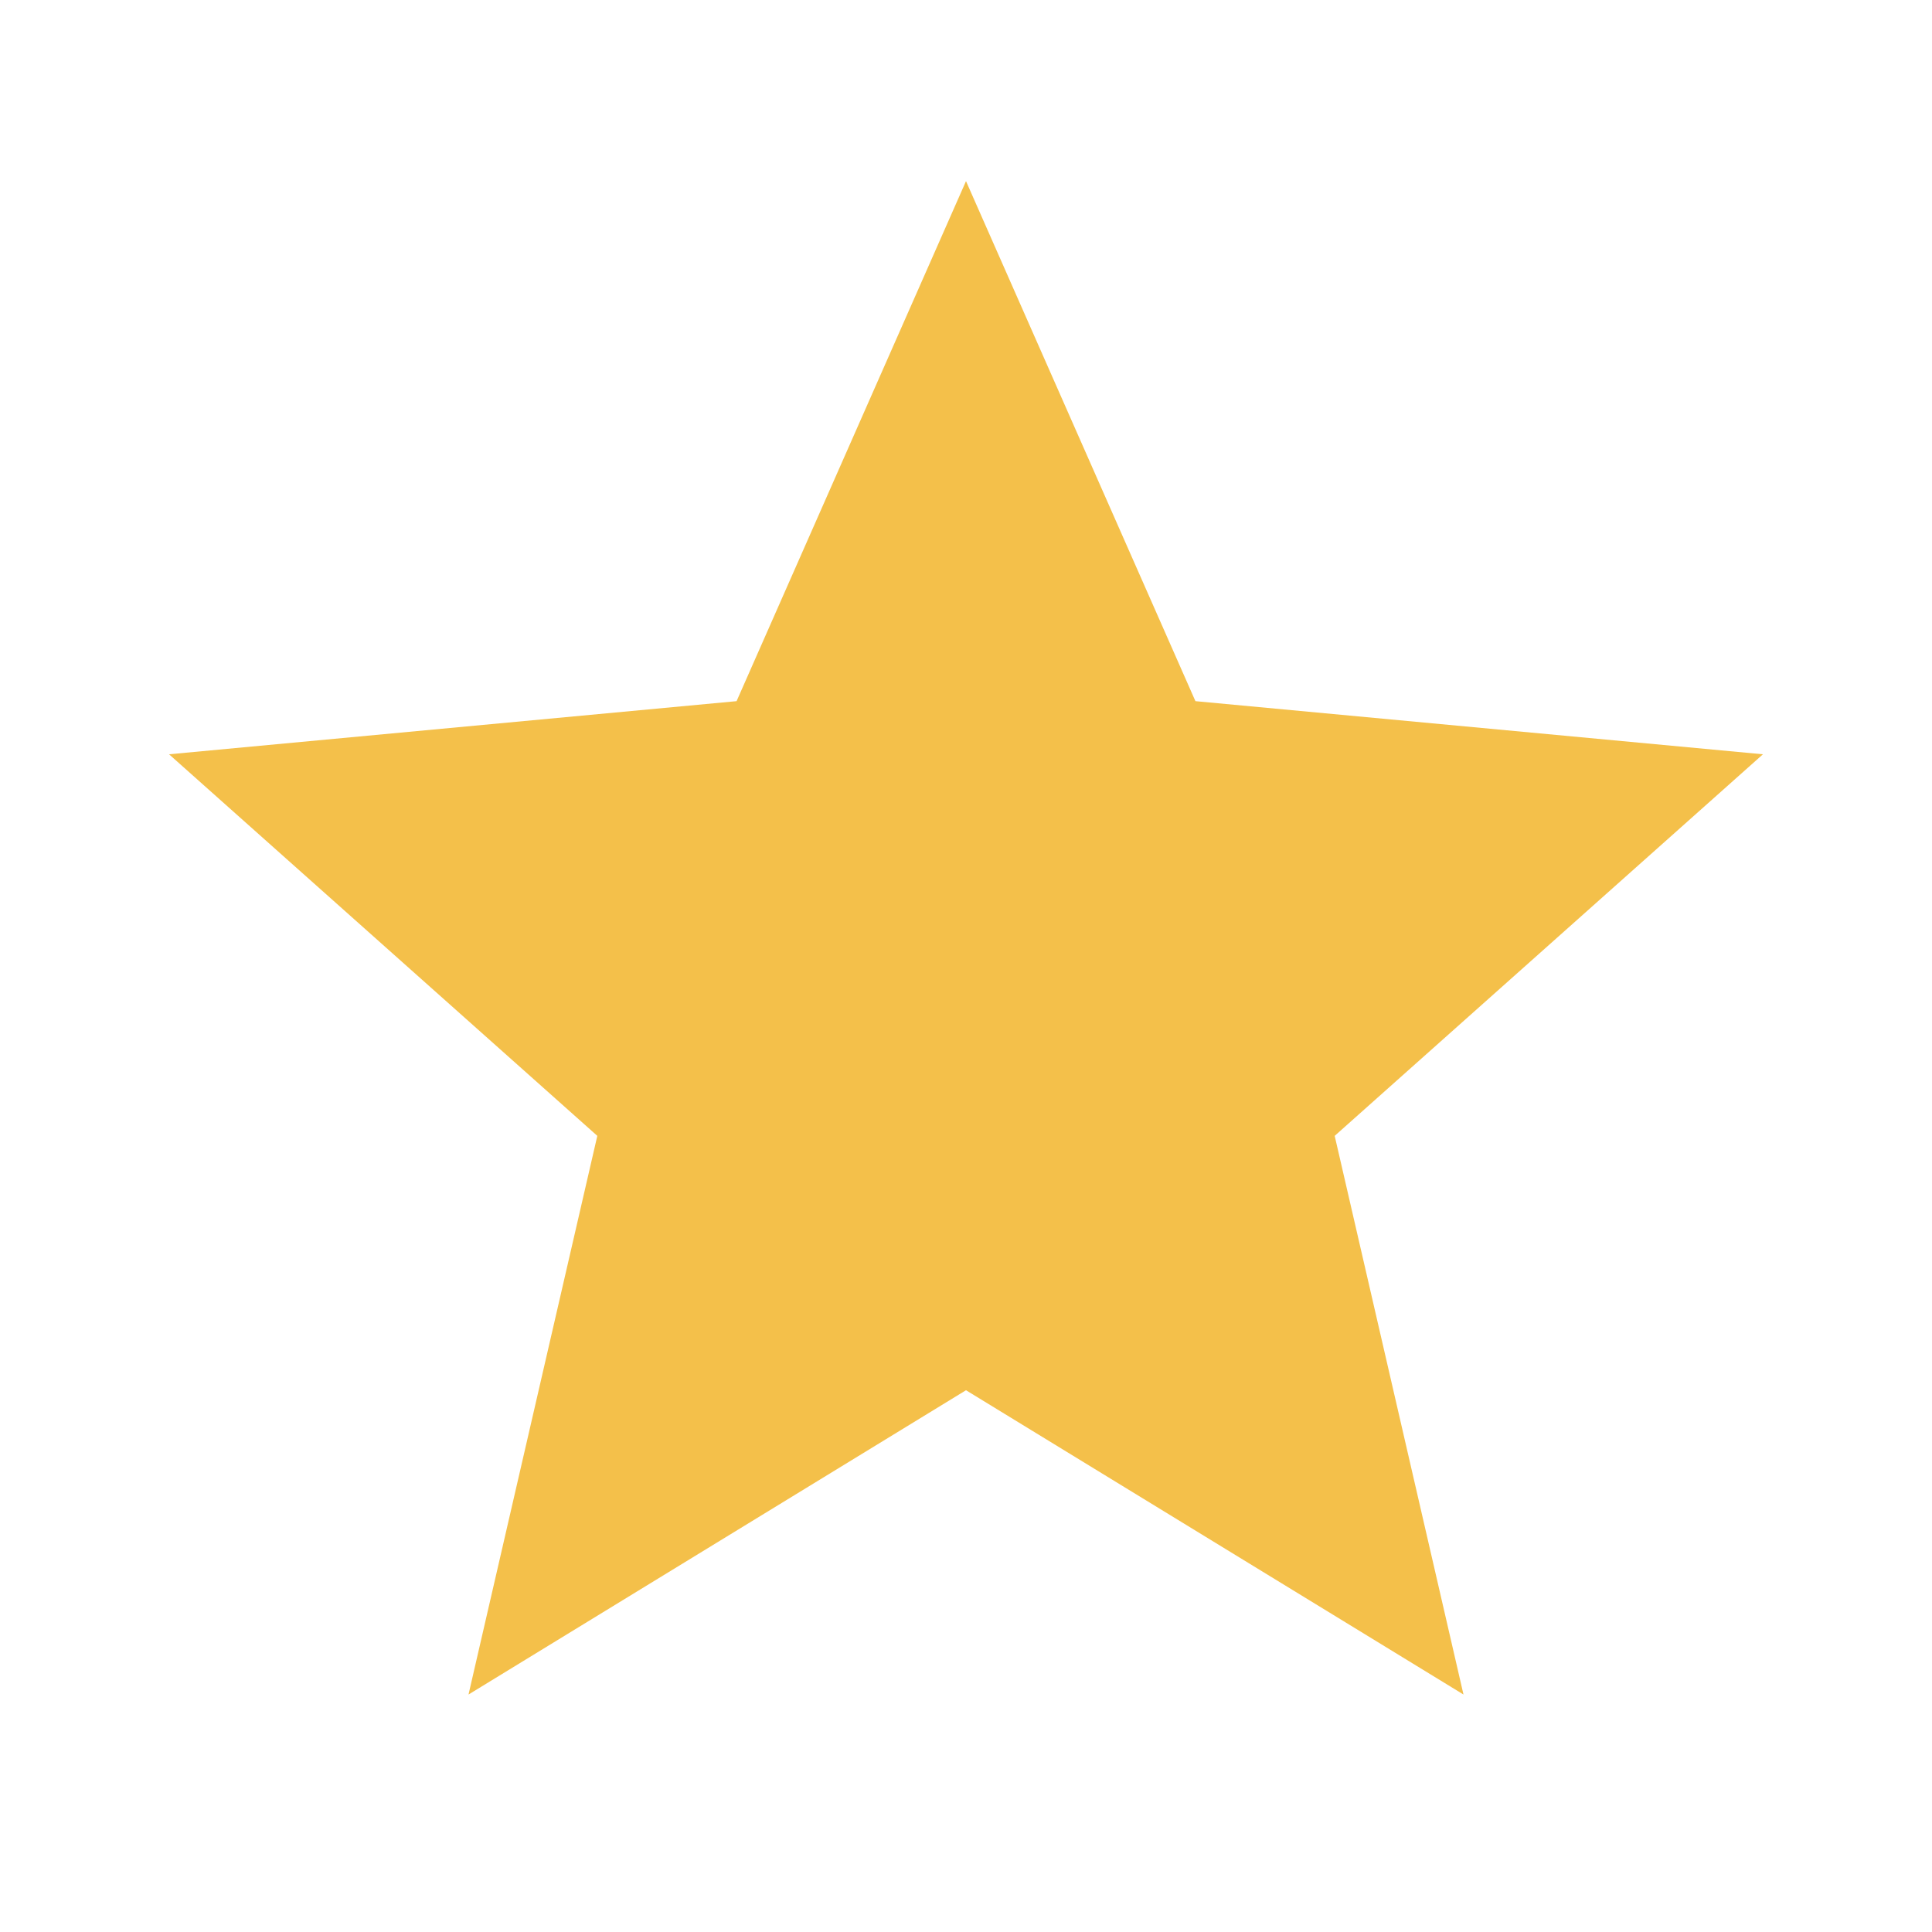
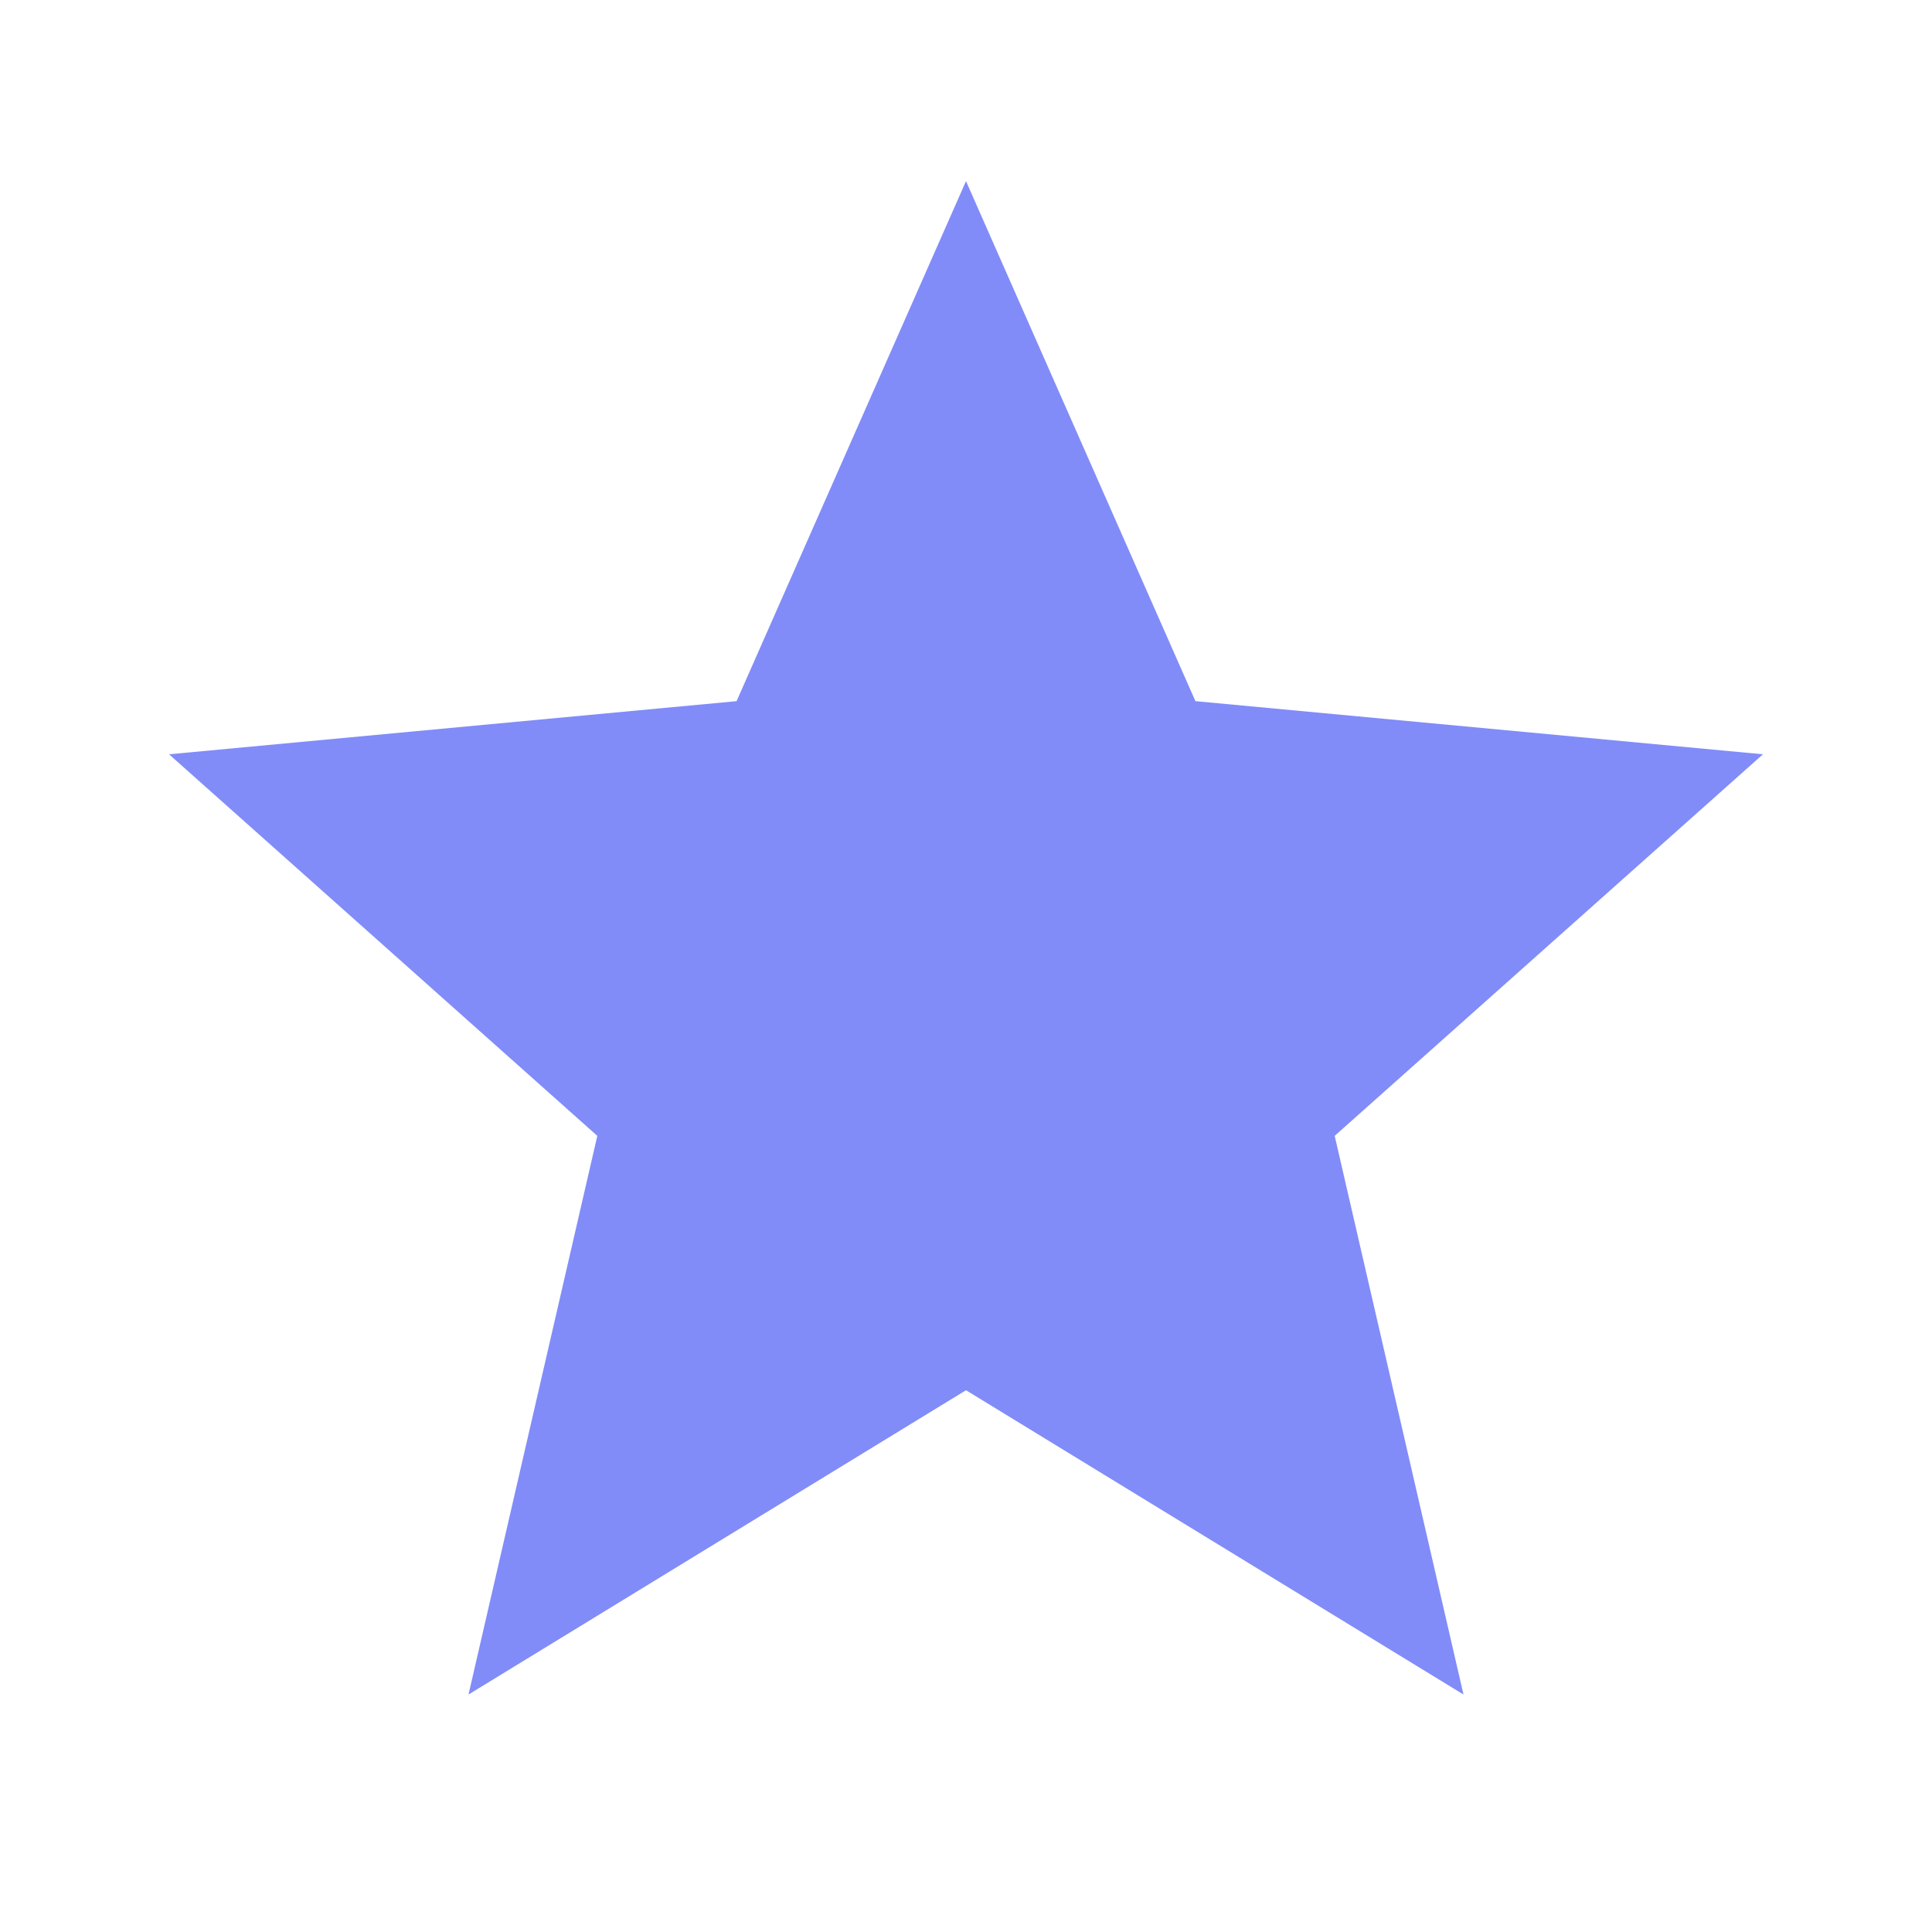
<svg xmlns="http://www.w3.org/2000/svg" viewBox="0 0 24 24" width="24" height="24">
-   <path d="M12 2.25l2.85 6.46 7.05.66-5.32 4.74 1.6 6.94L12 17.27l-6.18 3.78 1.6-6.94L2.1 9.37l7.05-.66L12 2.25z" fill="#F4C04A" />
+   <path d="M12 2.25l2.85 6.46 7.05.66-5.32 4.74 1.6 6.94L12 17.27l-6.18 3.78 1.6-6.94L2.1 9.37l7.05-.66L12 2.25z" fill="#818CF8" />
</svg>
